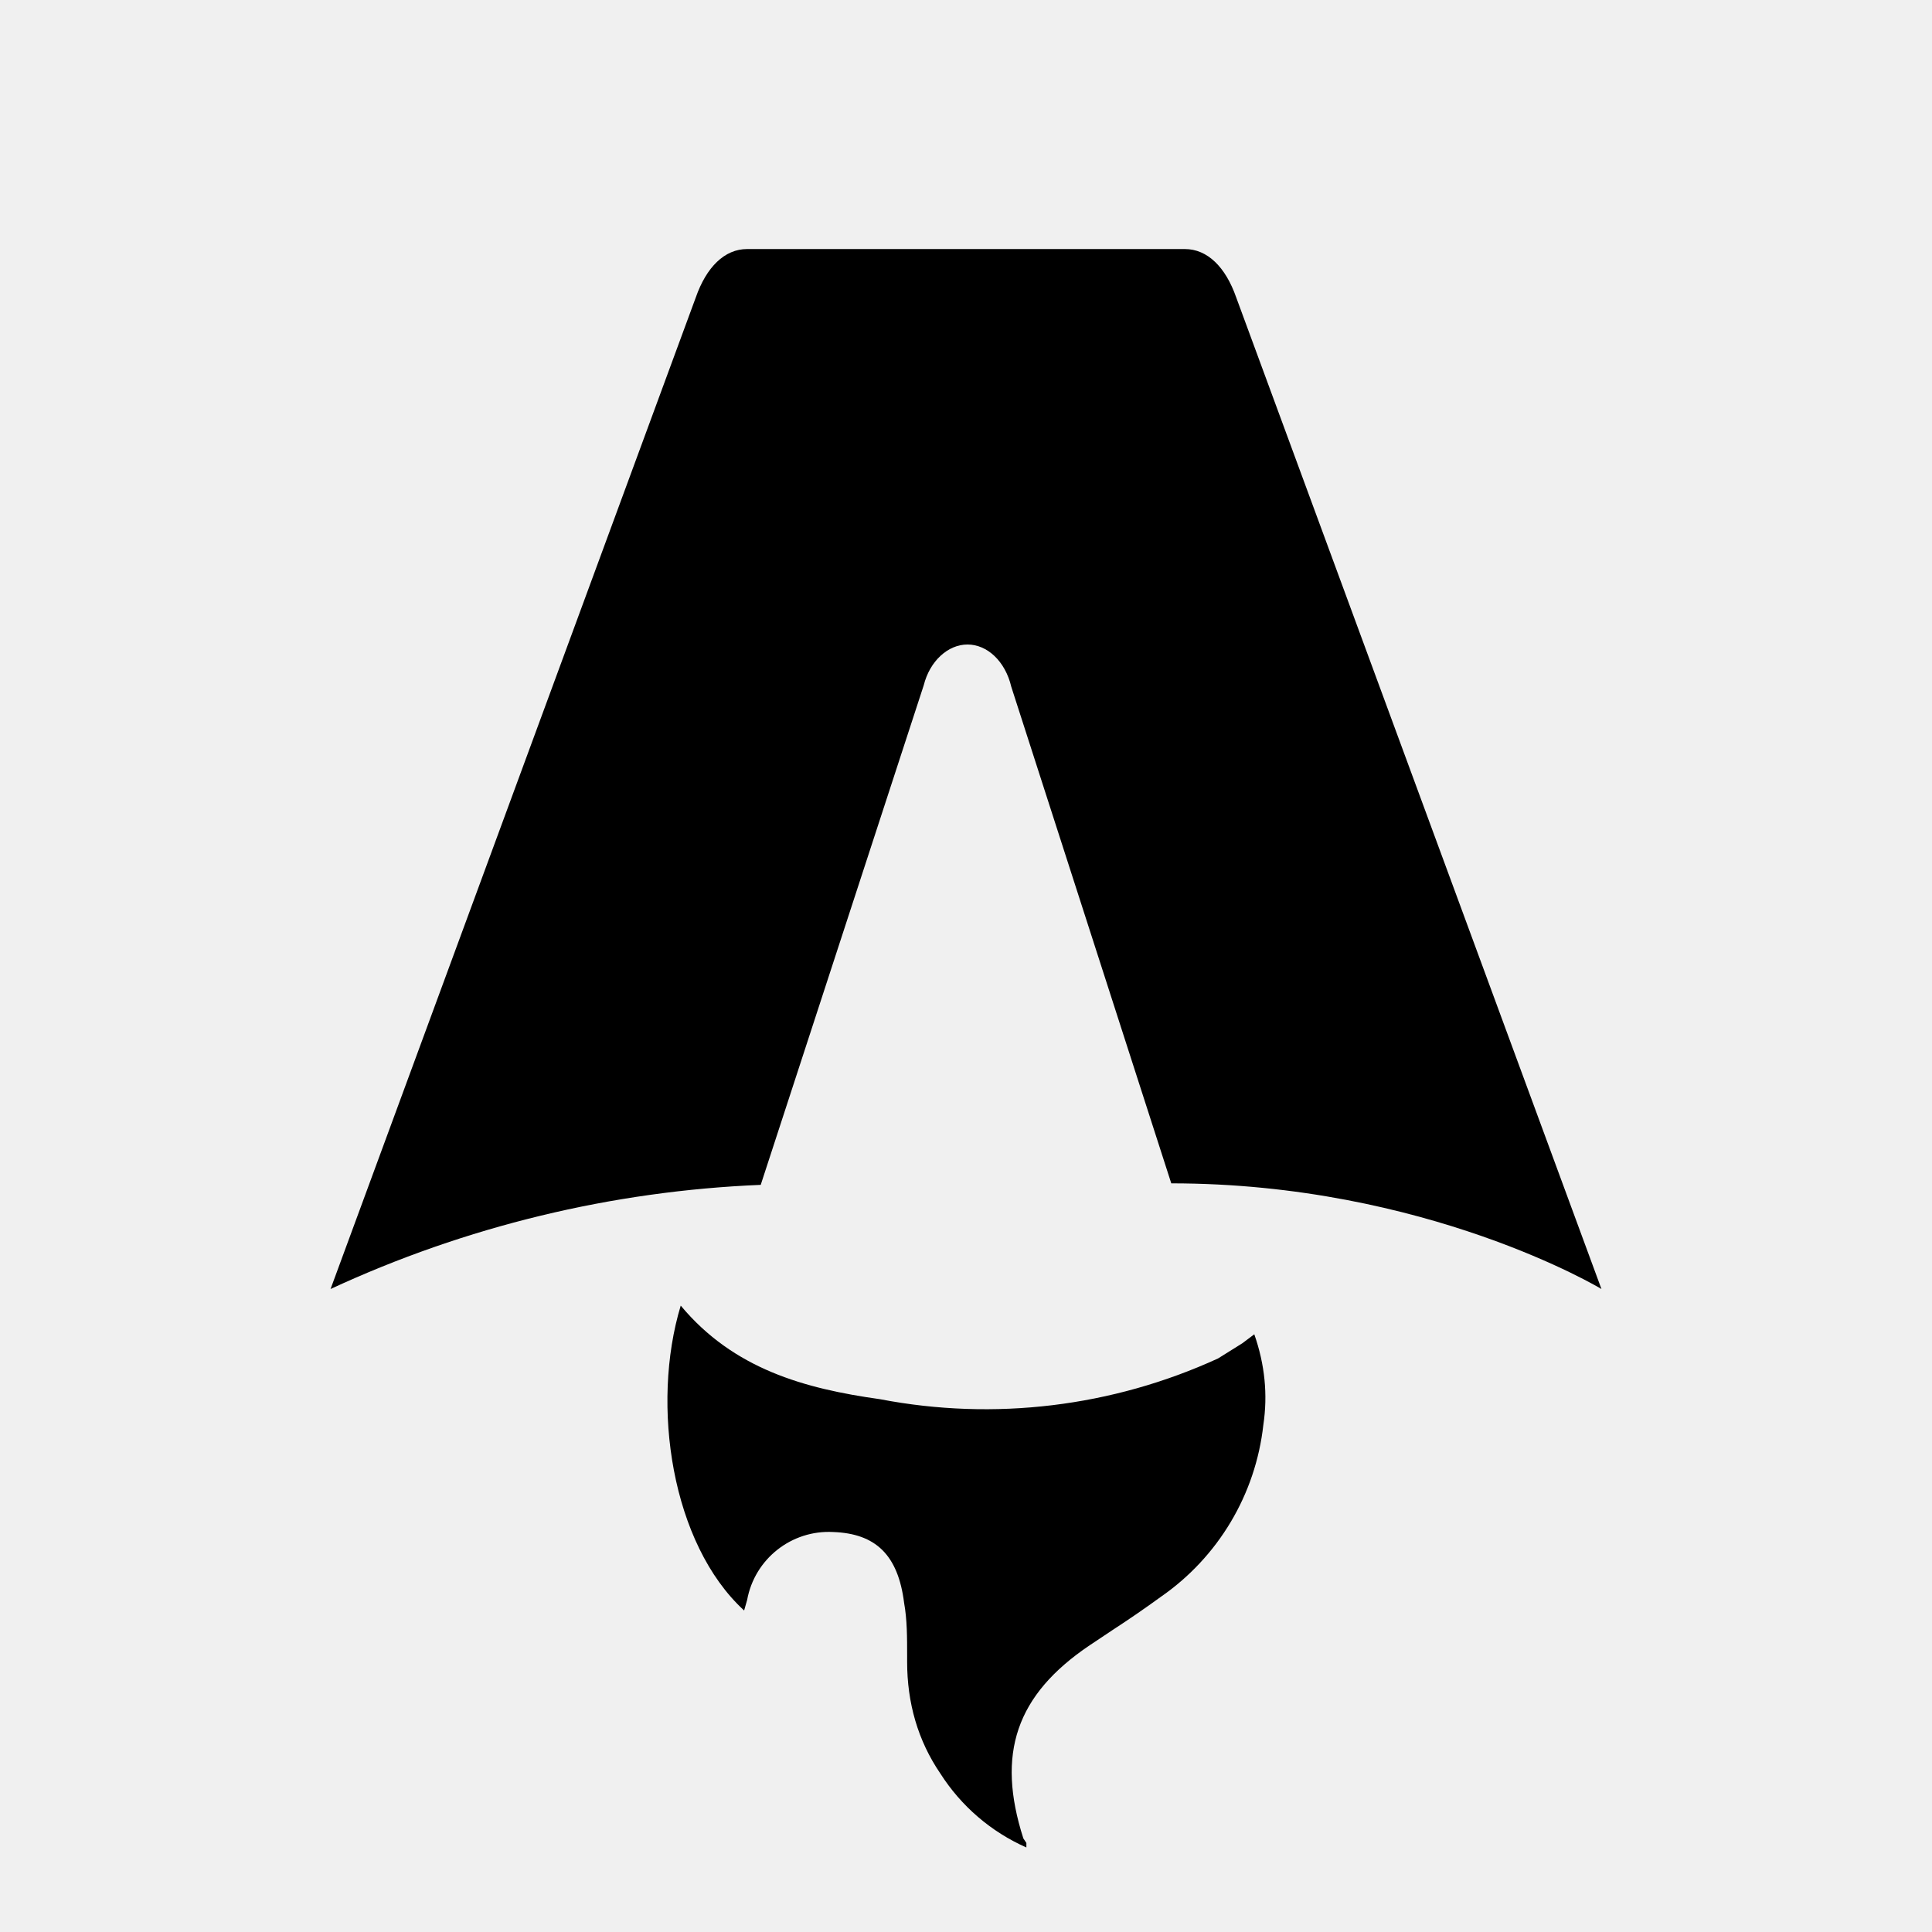
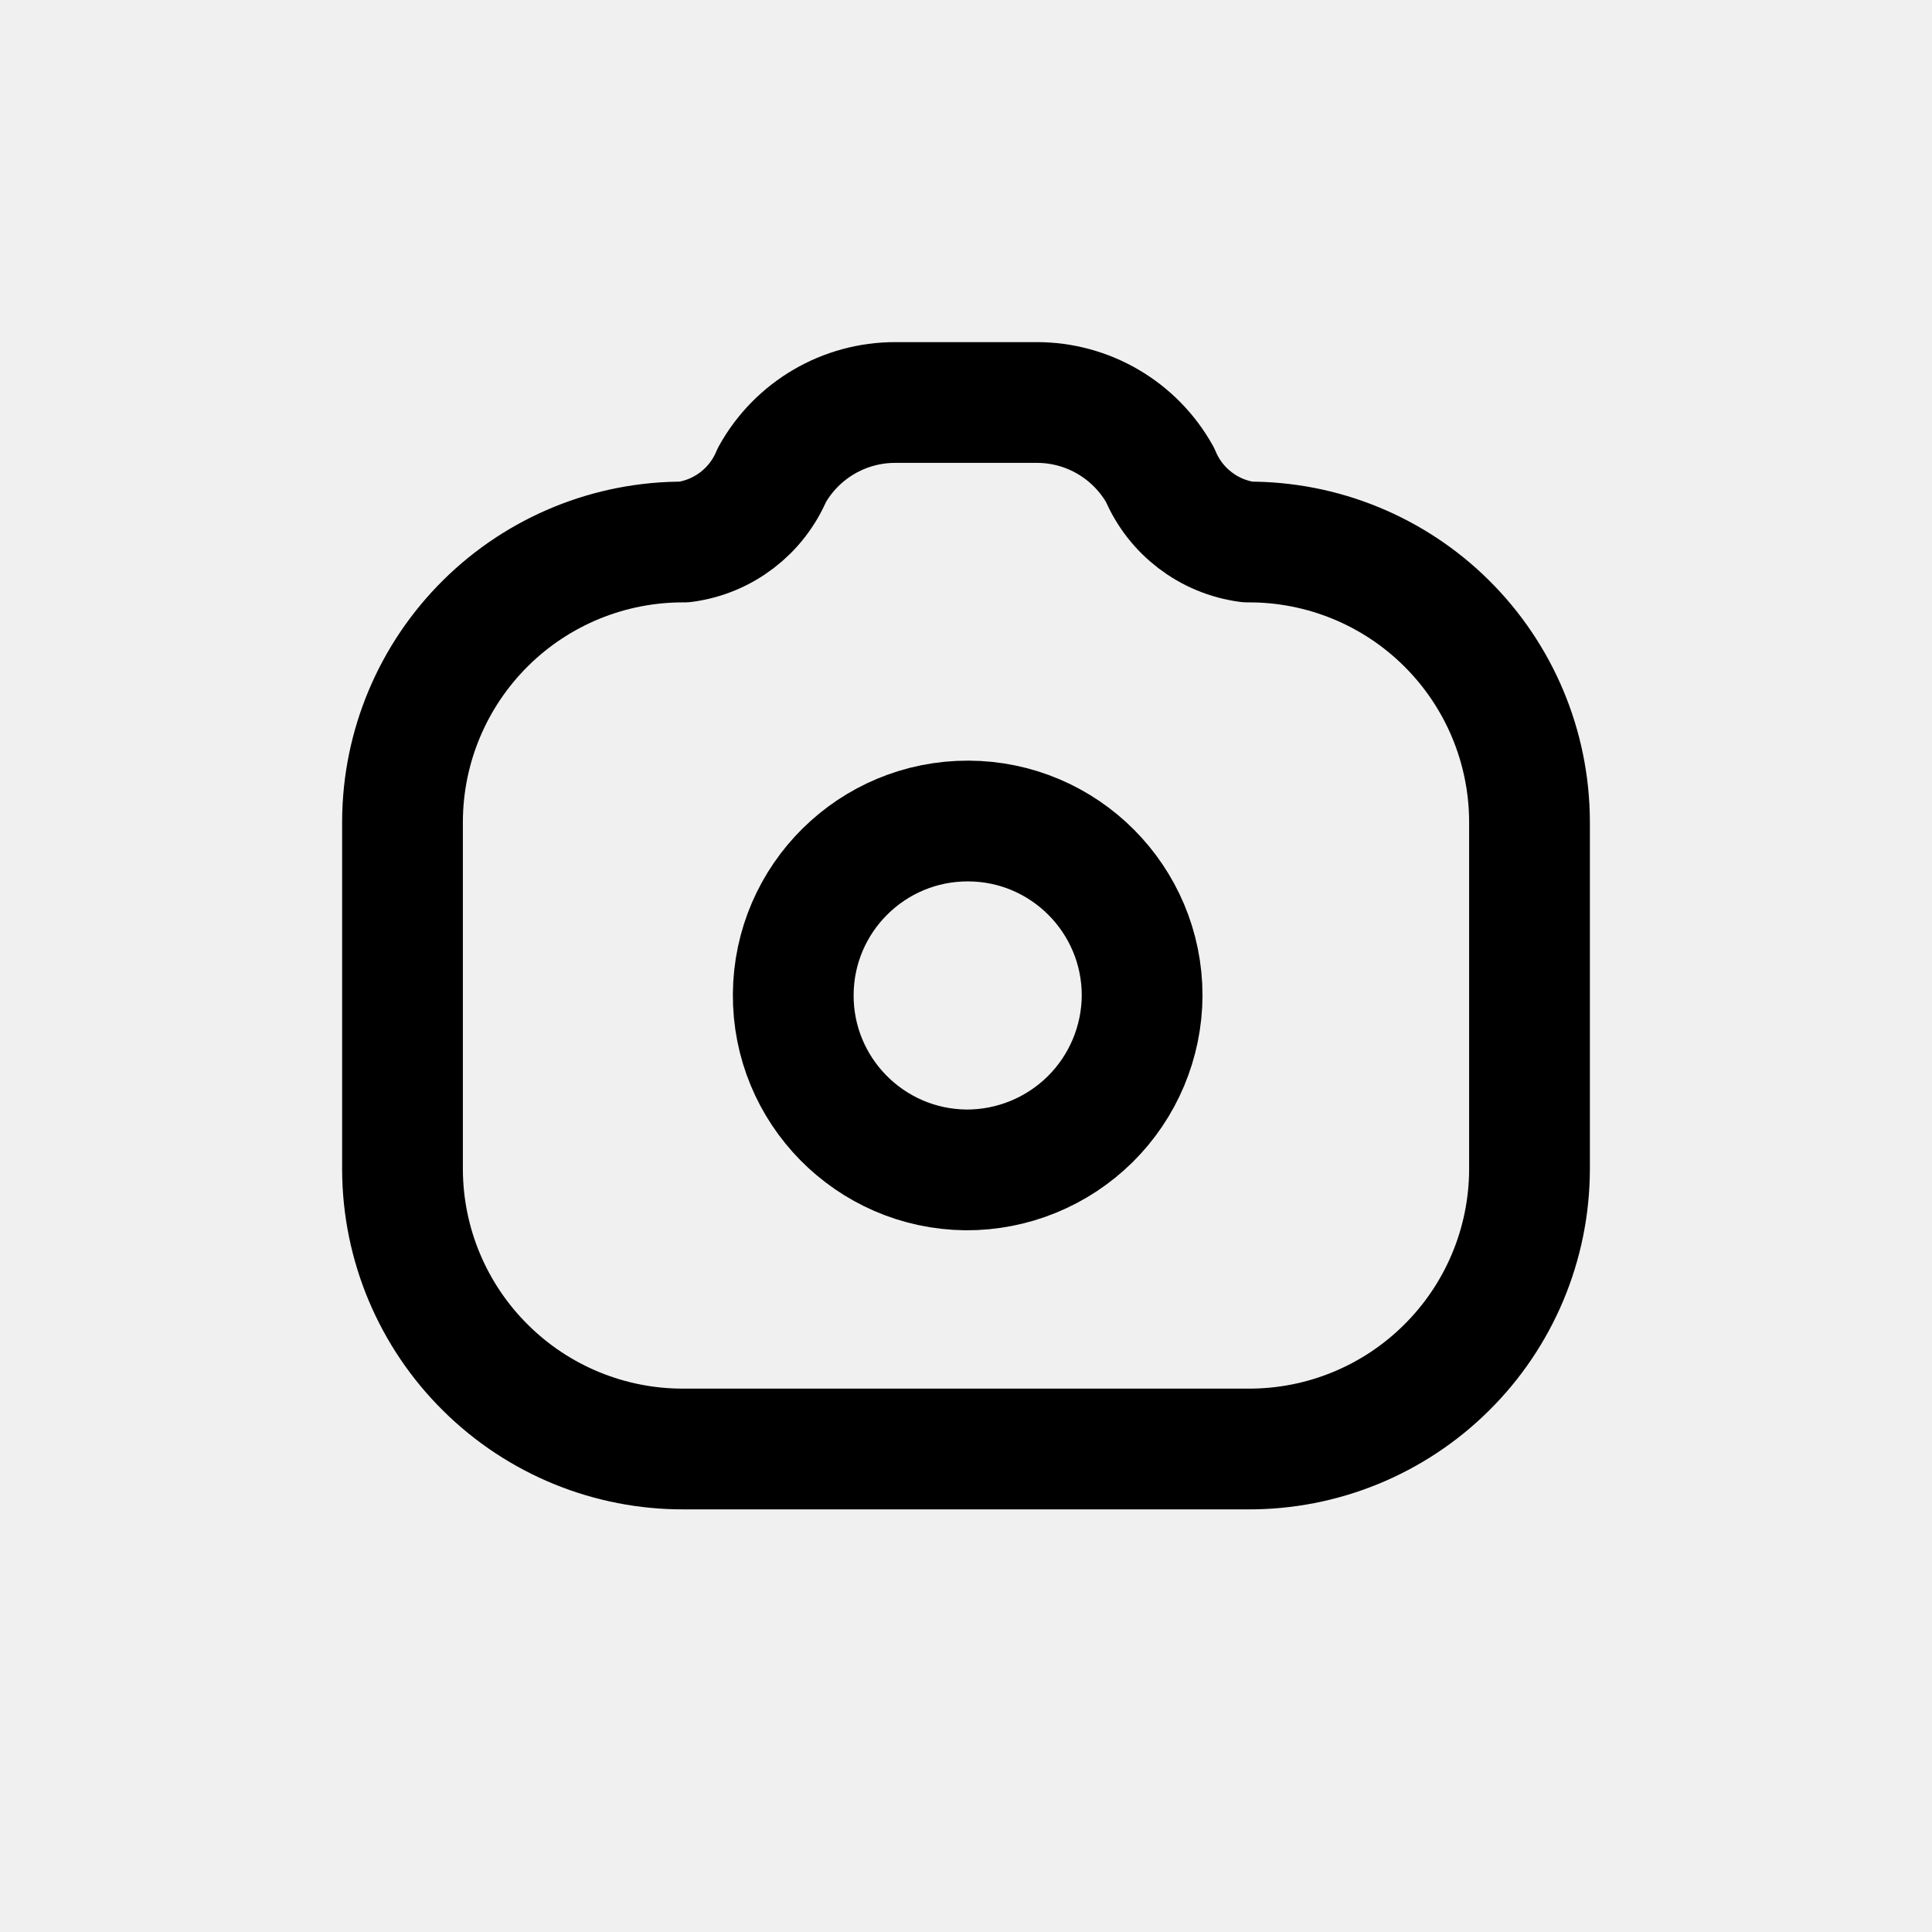
- <svg xmlns="http://www.w3.org/2000/svg" fill="none" viewBox="0 0 128 128">
-   <path d="M50.4 78.5a75.1 75.1 0 0 0-28.5 6.9l24.2-65.7c.7-2 1.9-3.2 3.4-3.2h29c1.5 0 2.7 1.2 3.4 3.2l24.2 65.7s-11.6-7-28.5-7L67 45.5c-.4-1.7-1.6-2.8-2.9-2.8-1.3 0-2.5 1.1-2.9 2.7L50.4 78.5Zm-1.1 28.2Zm-4.2-20.2c-2 6.6-.6 15.8 4.2 20.2a17.5 17.5 0 0 1 .2-.7 5.5 5.5 0 0 1 5.7-4.5c2.8.1 4.3 1.5 4.7 4.7.2 1.1.2 2.3.2 3.5v.4c0 2.7.7 5.2 2.2 7.4a13 13 0 0 0 5.7 4.9v-.3l-.2-.3c-1.8-5.6-.5-9.5 4.4-12.8l1.5-1a73 73 0 0 0 3.2-2.2 16 16 0 0 0 6.8-11.4c.3-2 .1-4-.6-6l-.8.6-1.6 1a37 37 0 0 1-22.4 2.7c-5-.7-9.7-2-13.2-6.2Z" />
-   <style>
-         path { fill: #000; }
-         @media (prefers-color-scheme: dark) {
-             path { fill: #FFF; }
-         }
-     </style>
+ <svg xmlns="http://www.w3.org/2000/svg" width="800px" height="800px" viewBox="0 0 24 24" fill="none">
+   <path fill-rule="evenodd" clip-rule="evenodd" d="M5 10.2V14.533C5.004 15.457 5.375 16.341 6.032 16.991C6.688 17.642 7.576 18.005 8.5 18H15.5C16.424 18.005 17.312 17.642 17.968 16.991C18.625 16.341 18.996 15.457 19 14.533V10.2C18.996 9.276 18.625 8.392 17.968 7.741C17.312 7.091 16.424 6.728 15.5 6.733C15.015 6.669 14.6 6.351 14.411 5.9C14.101 5.343 13.513 4.998 12.875 5H11.125C10.487 4.998 9.899 5.343 9.589 5.9C9.4 6.351 8.985 6.669 8.5 6.733C7.576 6.728 6.688 7.091 6.032 7.741C5.375 8.392 5.004 9.276 5 10.2Z" stroke="#000000" stroke-width="1.5" stroke-linecap="round" stroke-linejoin="round" />
+   <path fill-rule="evenodd" clip-rule="evenodd" d="M12 14.533C10.806 14.521 9.846 13.546 9.854 12.352C9.862 11.158 10.834 10.195 12.029 10.199C13.223 10.203 14.188 11.173 14.188 12.367C14.185 12.944 13.953 13.497 13.543 13.903C13.132 14.309 12.577 14.536 12 14.533Z" stroke="#000000" stroke-width="1.5" stroke-linecap="round" stroke-linejoin="round" />
</svg>
